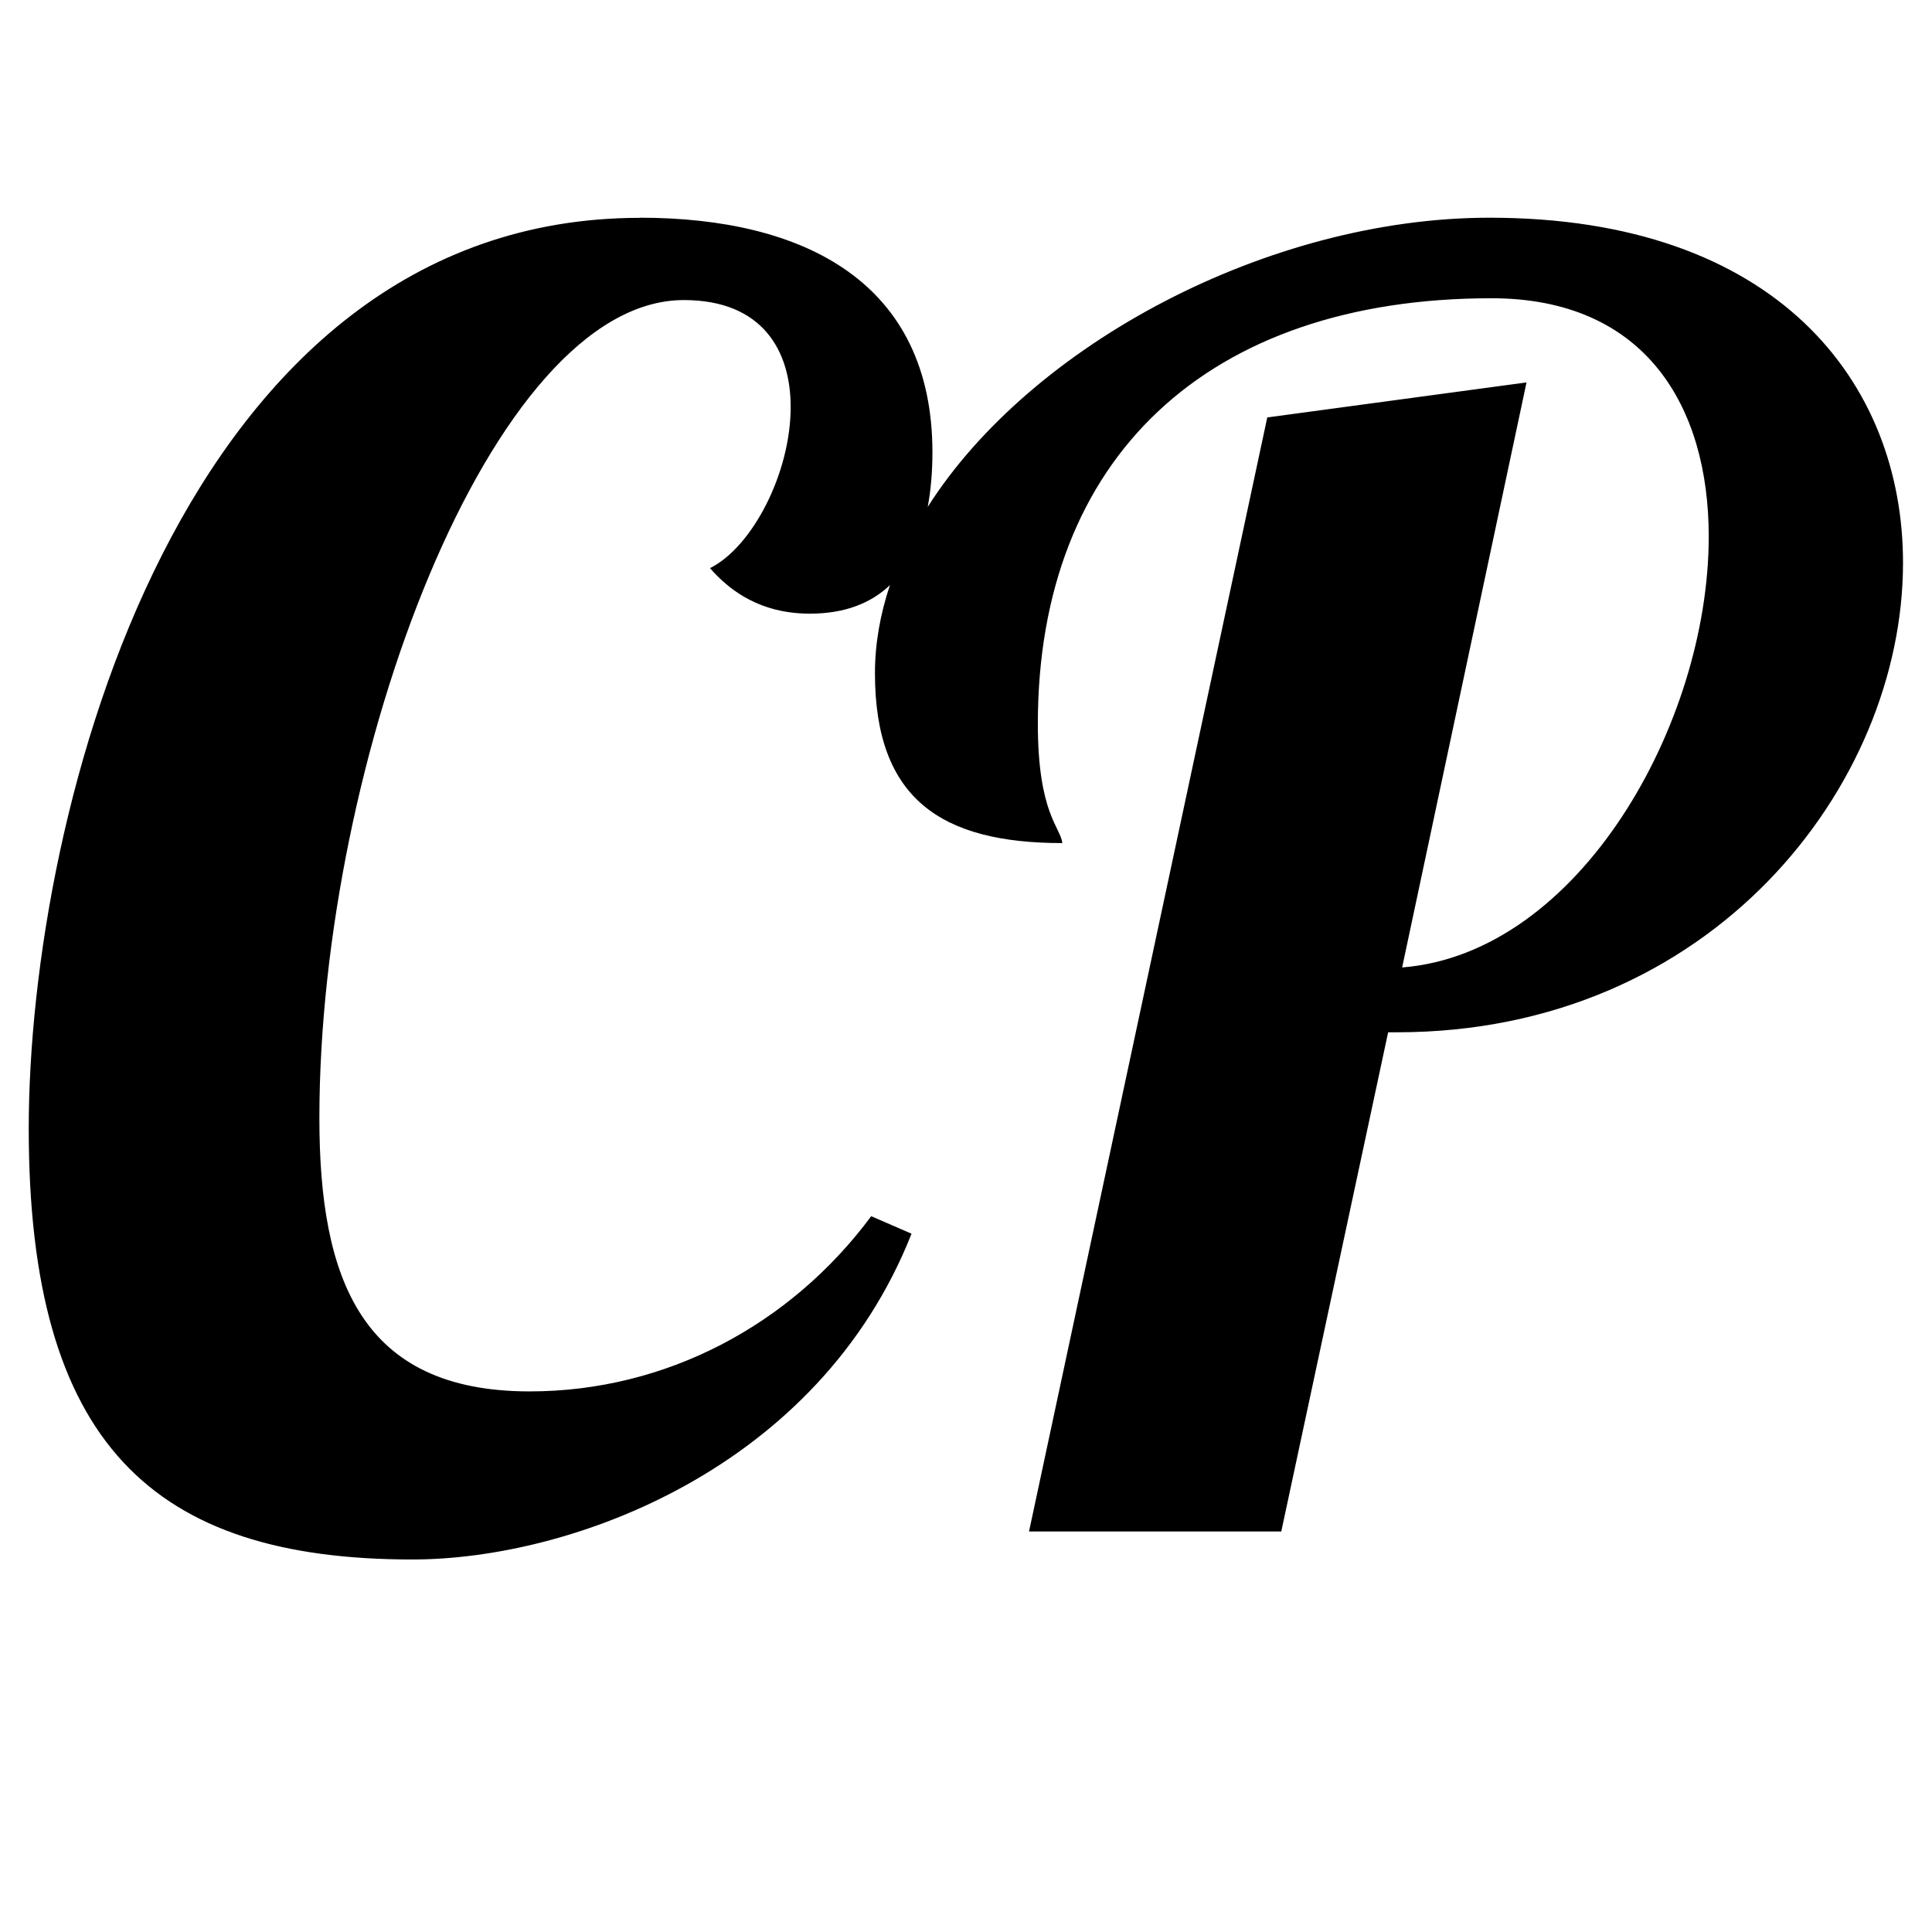
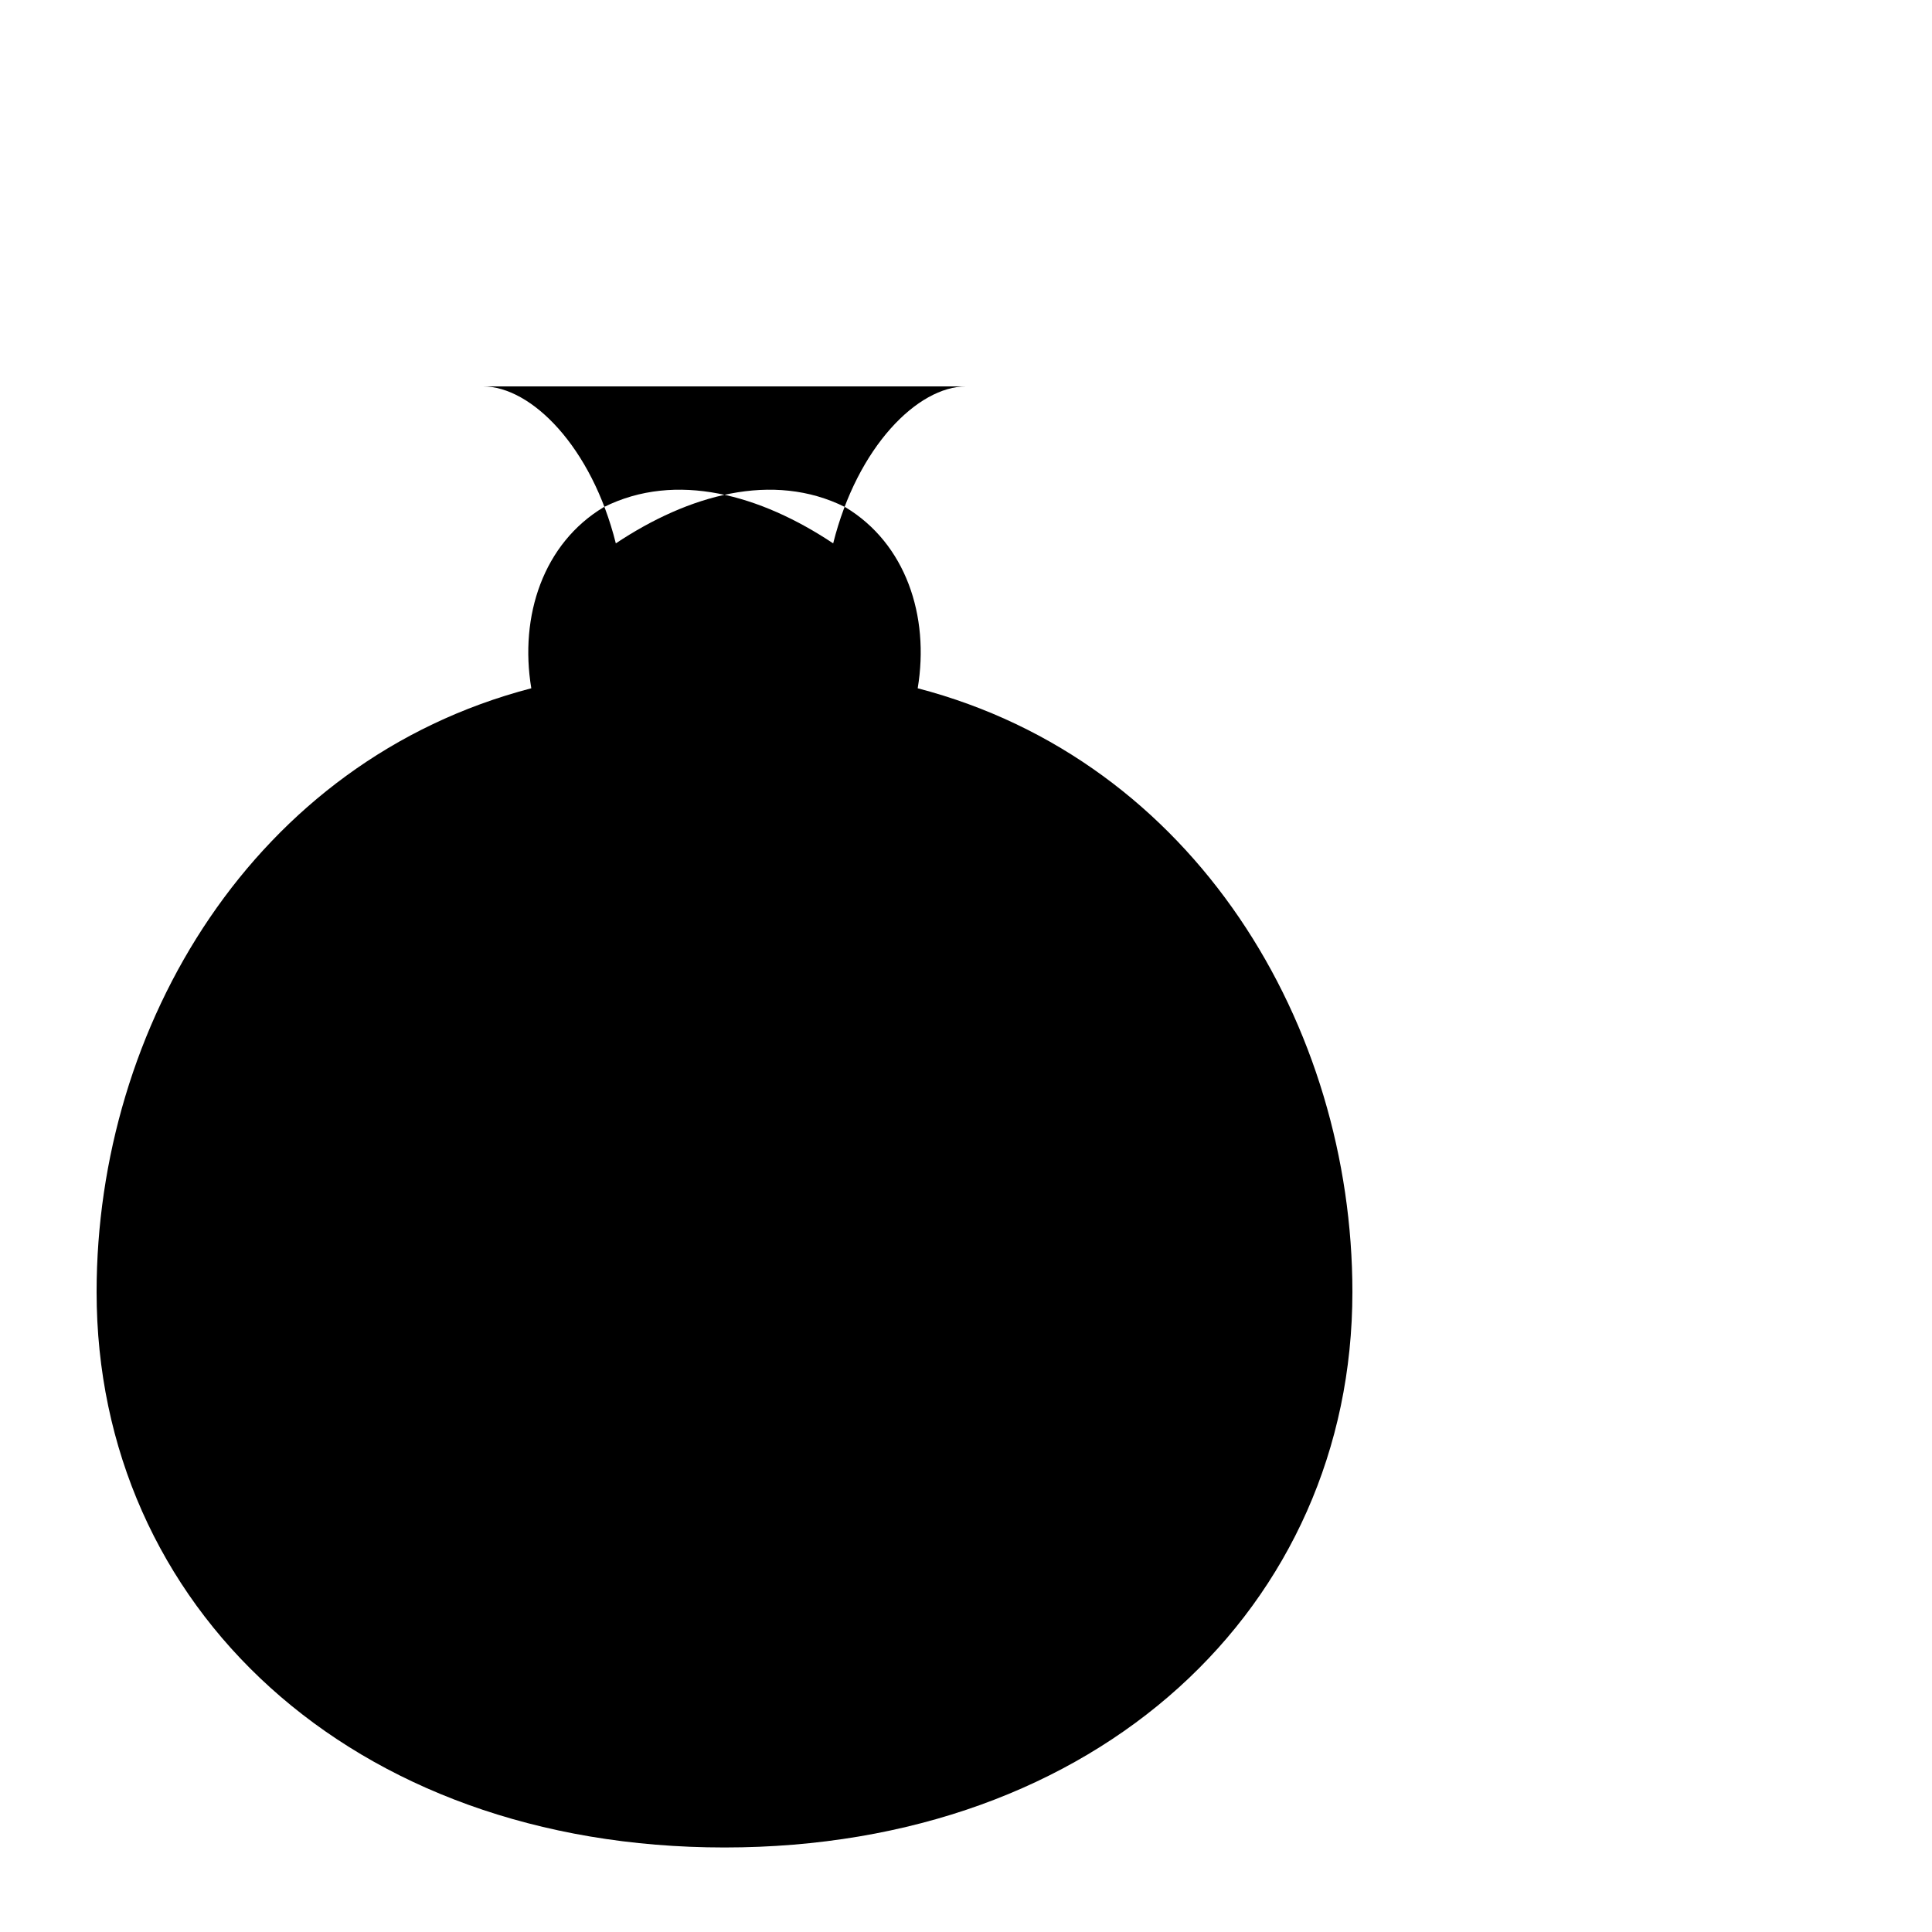
<svg xmlns="http://www.w3.org/2000/svg" width="100" height="100" viewBox="0 0 16 16">
  <g>
-     <path d="m5.301 1.804c-3.801 0-5.063 4.918-5.063 7.543 0 2.611 1.03 3.568 3.177 3.568 1.32 0 3.366-0.754 4.134-2.698l-0.334-0.145c-0.667 0.899-1.697 1.451-2.829 1.451-1.393 0-1.741-0.929-1.741-2.263 0-2.959 1.422-6.775 3.018-6.775 0.653 0 0.885 0.421 0.885 0.885 0 0.551-0.319 1.161-0.668 1.335C6.157 5.024 6.476 5.082 6.708 5.082c0.287 0 0.504-0.086 0.662-0.236-0.08 0.239-0.124 0.483-0.124 0.729 0 1.044 0.551 1.407 1.552 1.407-0.015-0.131-0.203-0.247-0.203-0.987 0-2.205 1.407-3.525 3.757-3.525 1.277 0 1.799 0.899 1.799 1.973 0 1.552-1.074 3.453-2.539 3.569l1.03-4.845-2.147 0.29-1.973 9.226h2.089l0.885-4.134h0.072c2.611 0 4.192-2.045 4.192-3.888 0-1.494-1.045-2.858-3.424-2.858-1.829 0-3.798 1.05-4.653 2.395 0.026-0.14 0.039-0.291 0.039-0.451 0-1.407-1.059-1.944-2.423-1.944z" />
+     <path d="m8 3.2c-.4 0-.9.5-1.1 1.3-.6-.4-1.3-.6-1.9-.3-.5.3-.7.9-.6 1.5-2.3.6-3.6 2.8-3.6 5 0 2.6 2.1 4.6 5.2 4.6s5.2-2 5.2-4.6c0-2.2-1.3-4.4-3.6-5 .1-.6-.1-1.2-.6-1.5-.6-.3-1.3-.1-1.9.3-.2-.8-.7-1.3-1.1-1.3z" />
  </g>
</svg>
